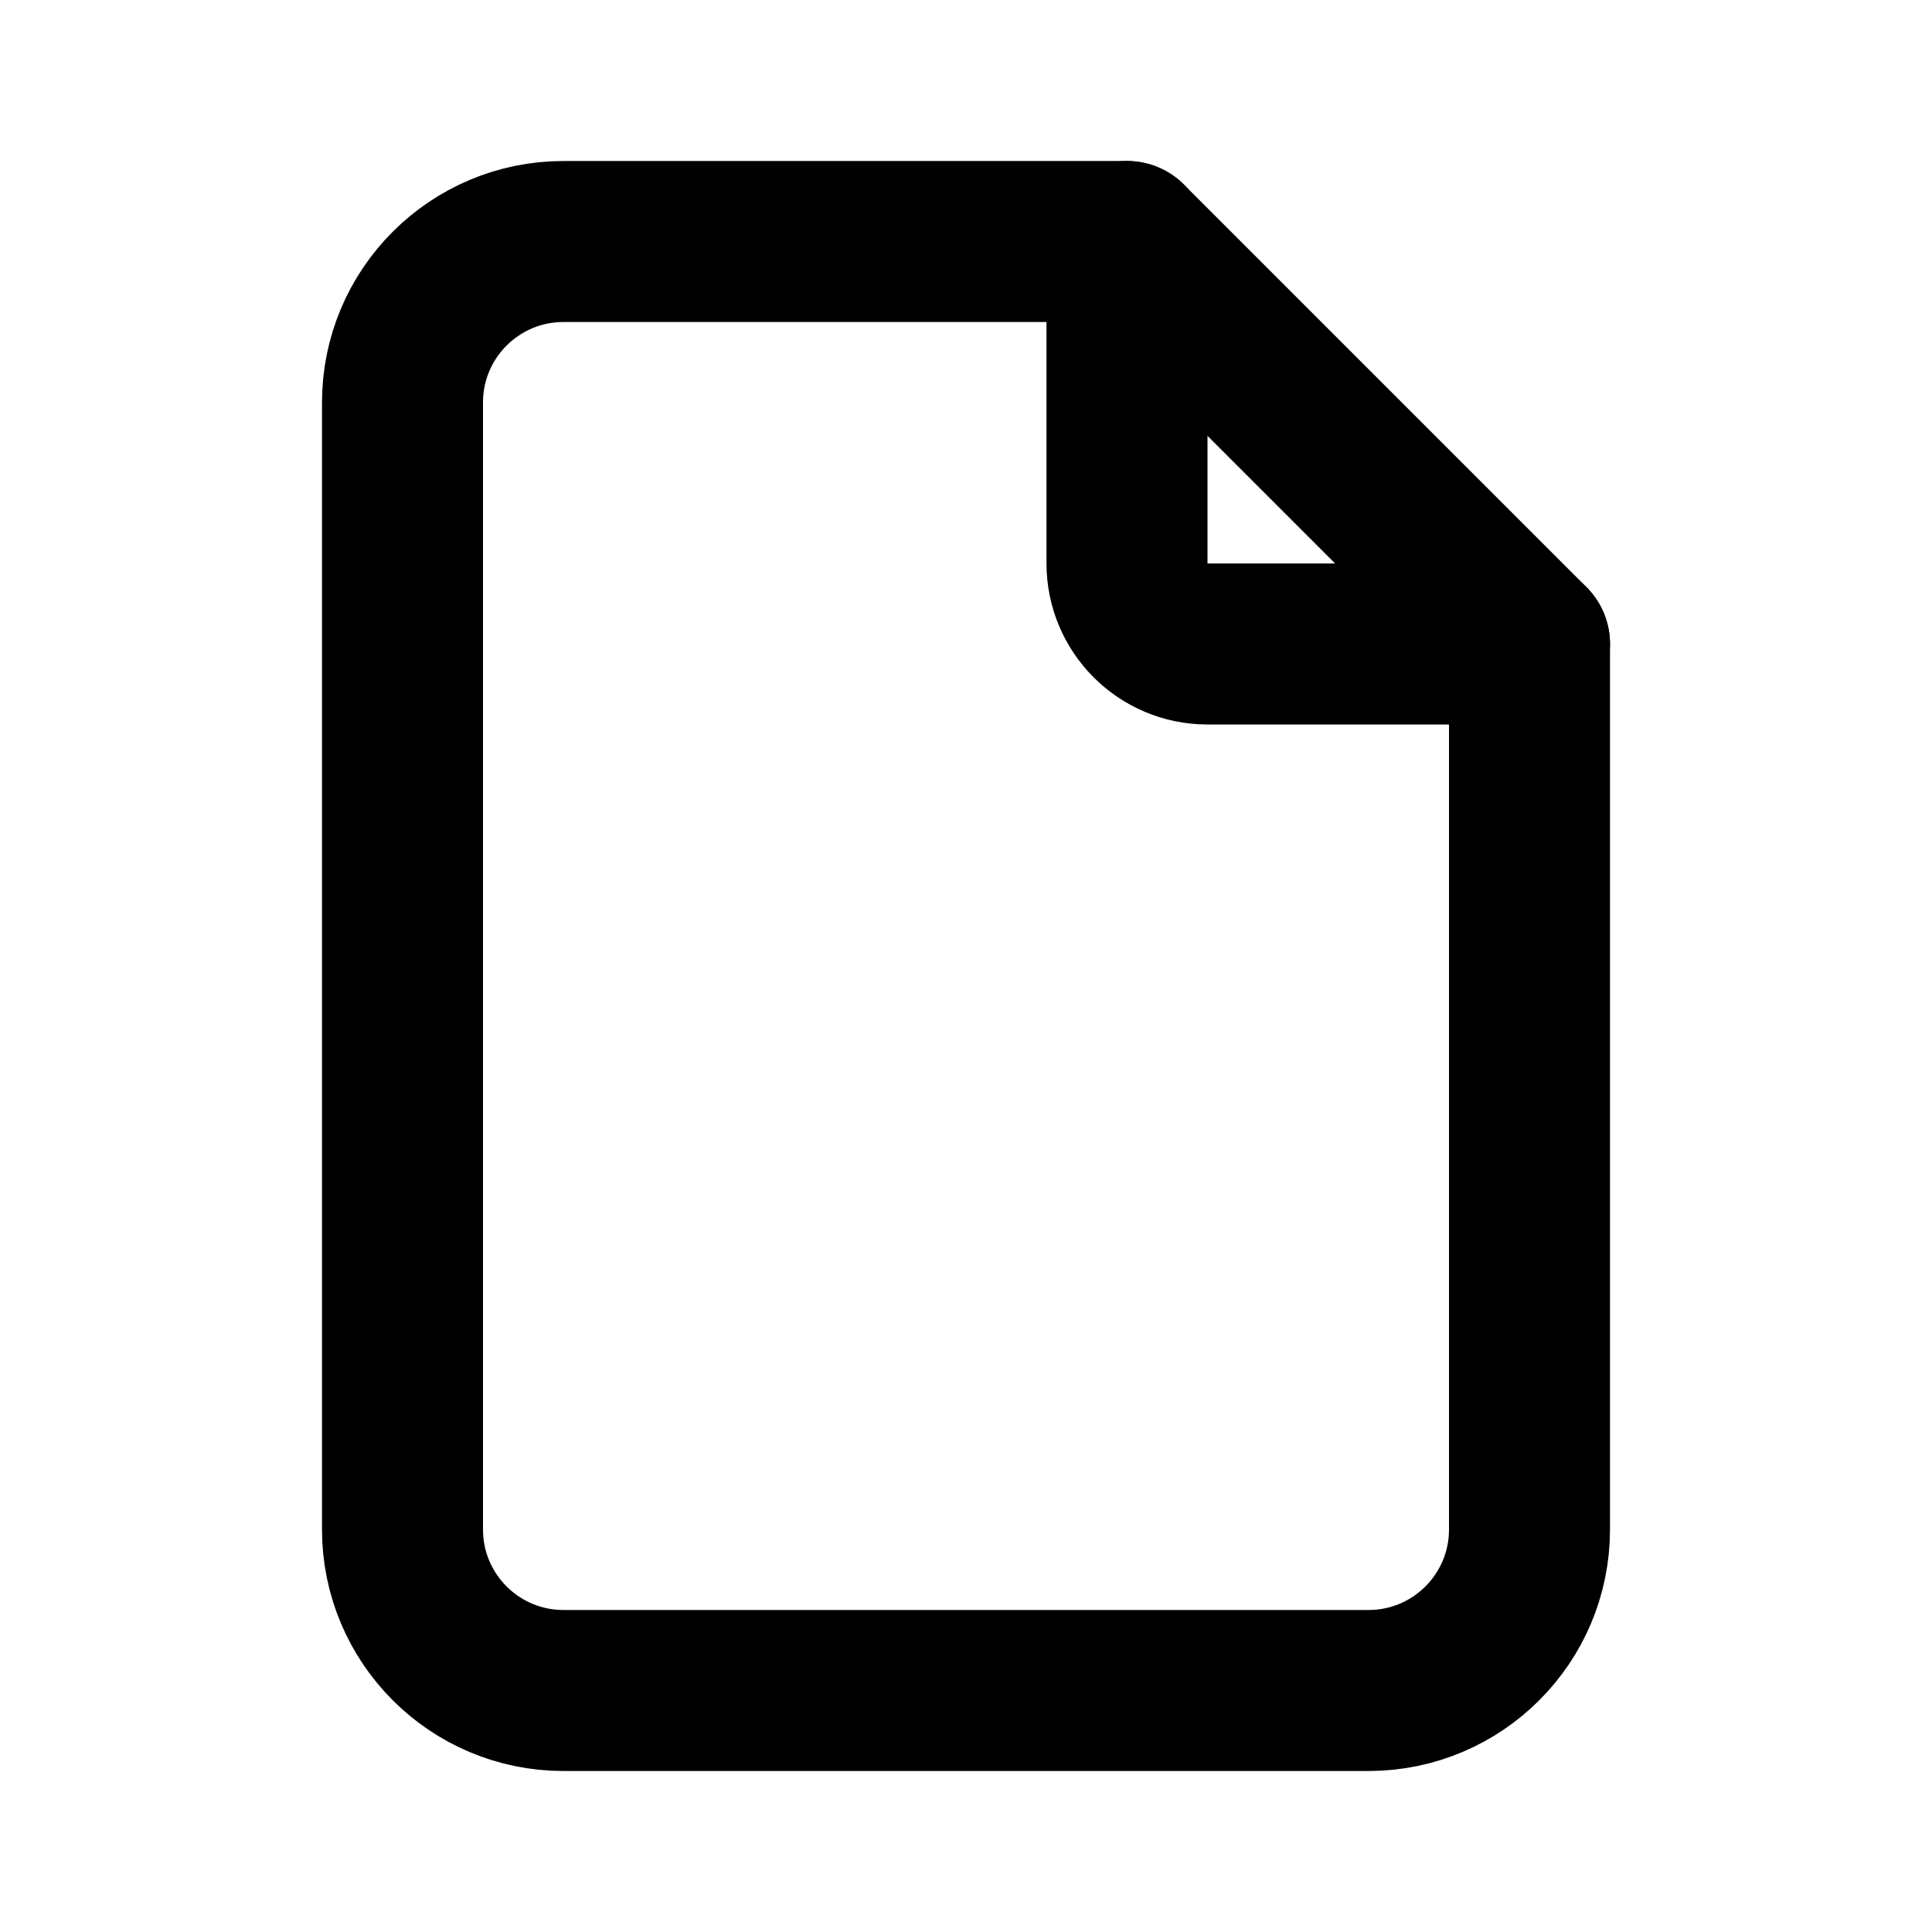
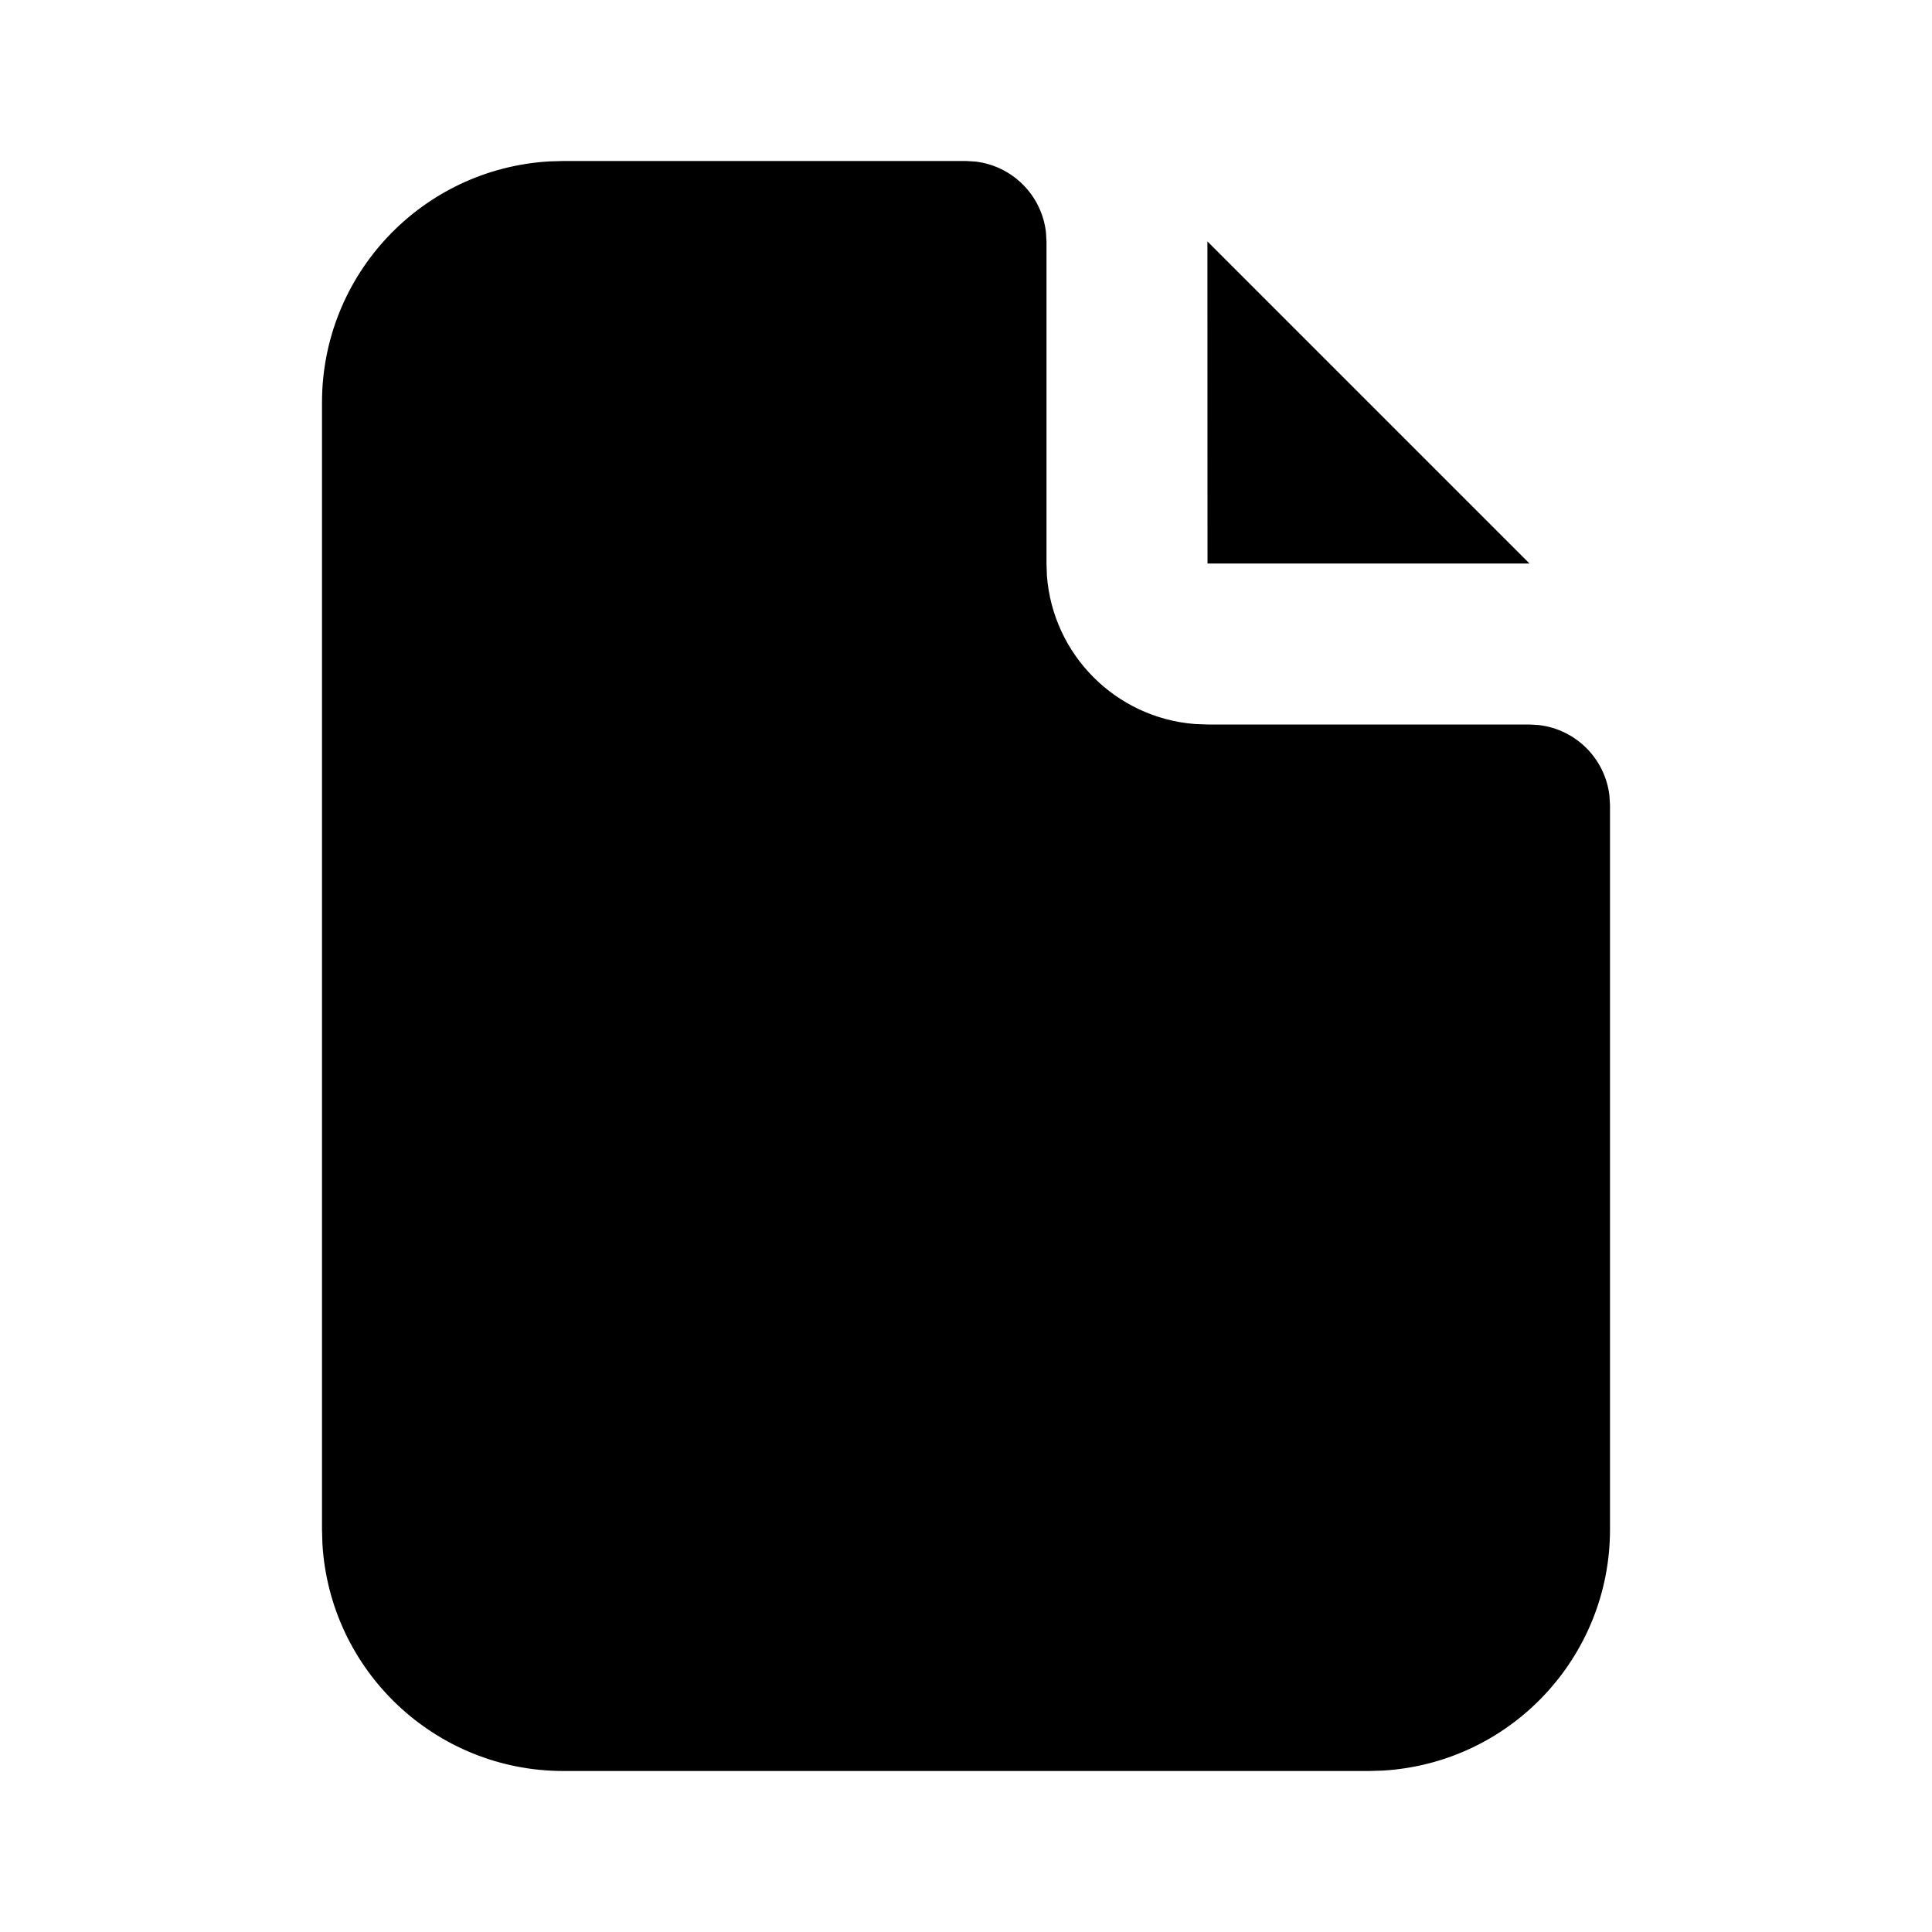
- <svg xmlns="http://www.w3.org/2000/svg" width="24" height="24" viewBox="0 0 24 24" fill="none" stroke="currentColor" stroke-width="2" stroke-linecap="round" stroke-linejoin="round" class="icon icon-tabler icons-tabler-outline icon-tabler-file">
+ <svg xmlns="http://www.w3.org/2000/svg" width="24" height="24" viewBox="0 0 24 24" fill="currentColor" class="icon icon-tabler icons-tabler-filled icon-tabler-file">
  <path stroke="none" d="M0 0h24v24H0z" fill="none" />
-   <path d="M14 3v4a1 1 0 0 0 1 1h4" />
-   <path d="M17 21h-10a2 2 0 0 1 -2 -2v-14a2 2 0 0 1 2 -2h7l5 5v11a2 2 0 0 1 -2 2" />
+   <path d="M12 2l.117 .007a1 1 0 0 1 .876 .876l.007 .117v4l.005 .15a2 2 0 0 0 1.838 1.844l.157 .006h4l.117 .007a1 1 0 0 1 .876 .876l.007 .117v9a3 3 0 0 1 -2.824 2.995l-.176 .005h-10a3 3 0 0 1 -2.995 -2.824l-.005 -.176v-14a3 3 0 0 1 2.824 -2.995l.176 -.005h5z" />
+   <path d="M19 7h-4l-.001 -4.001z" />
</svg>
